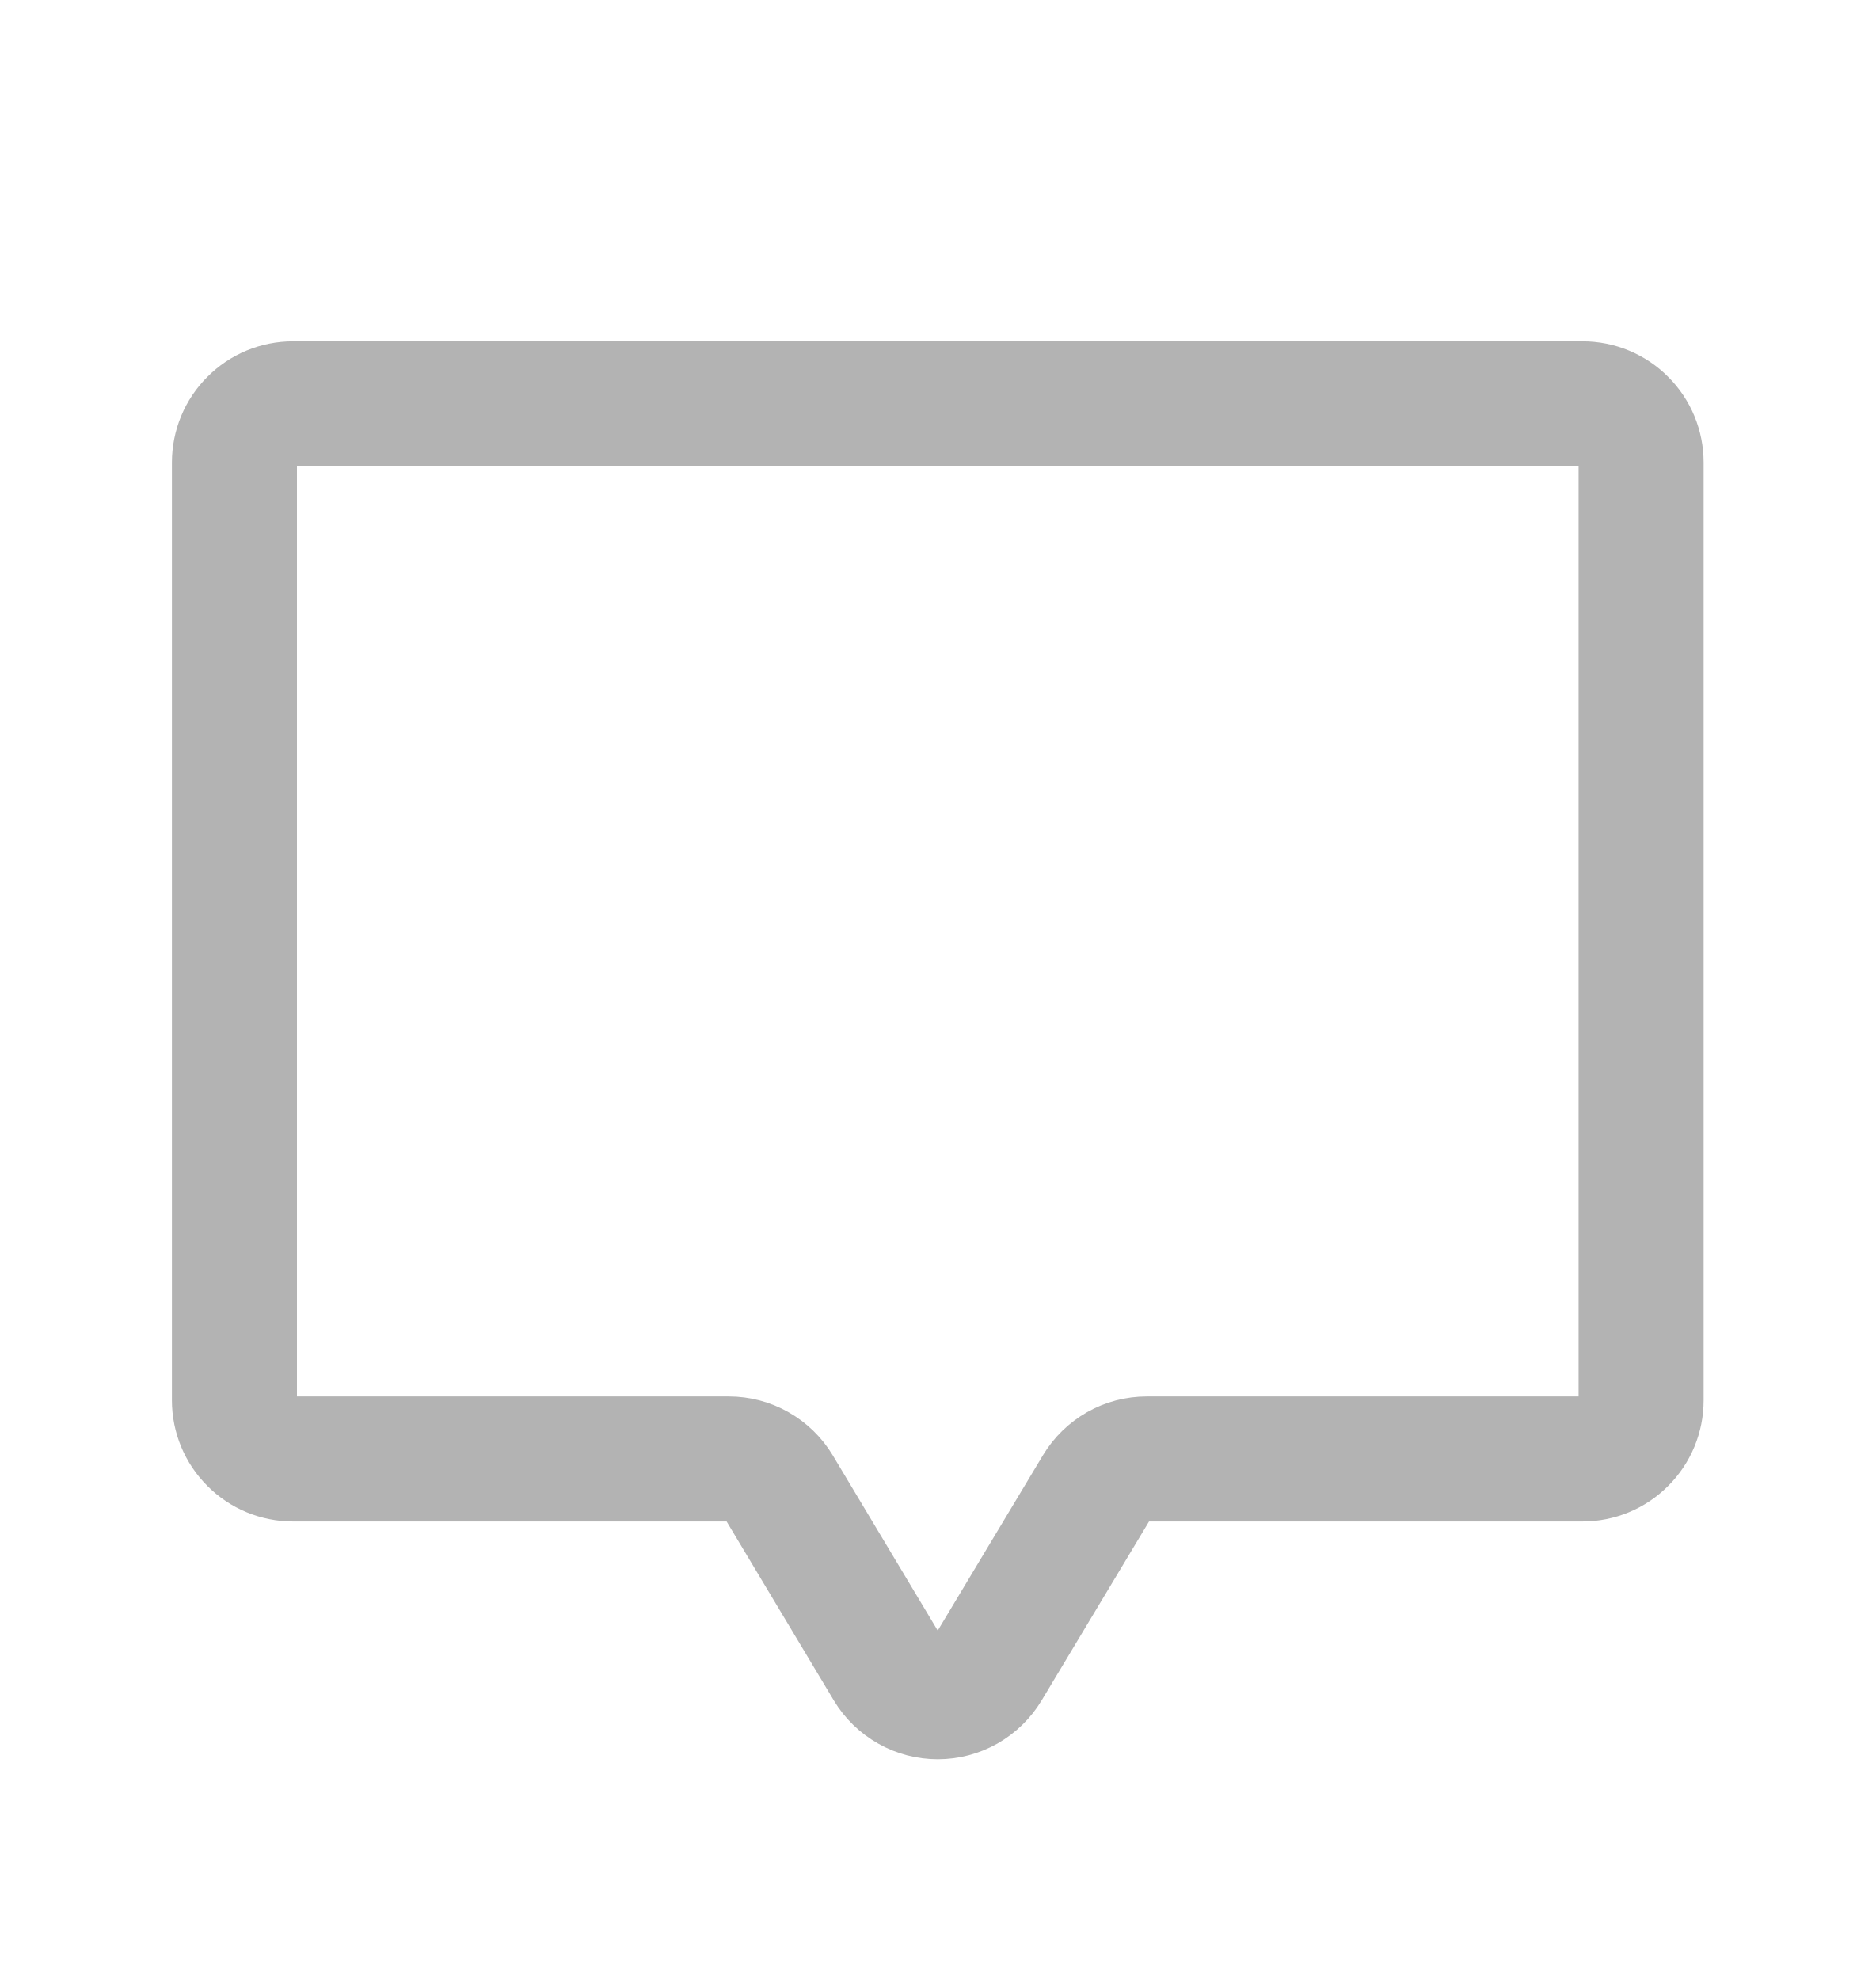
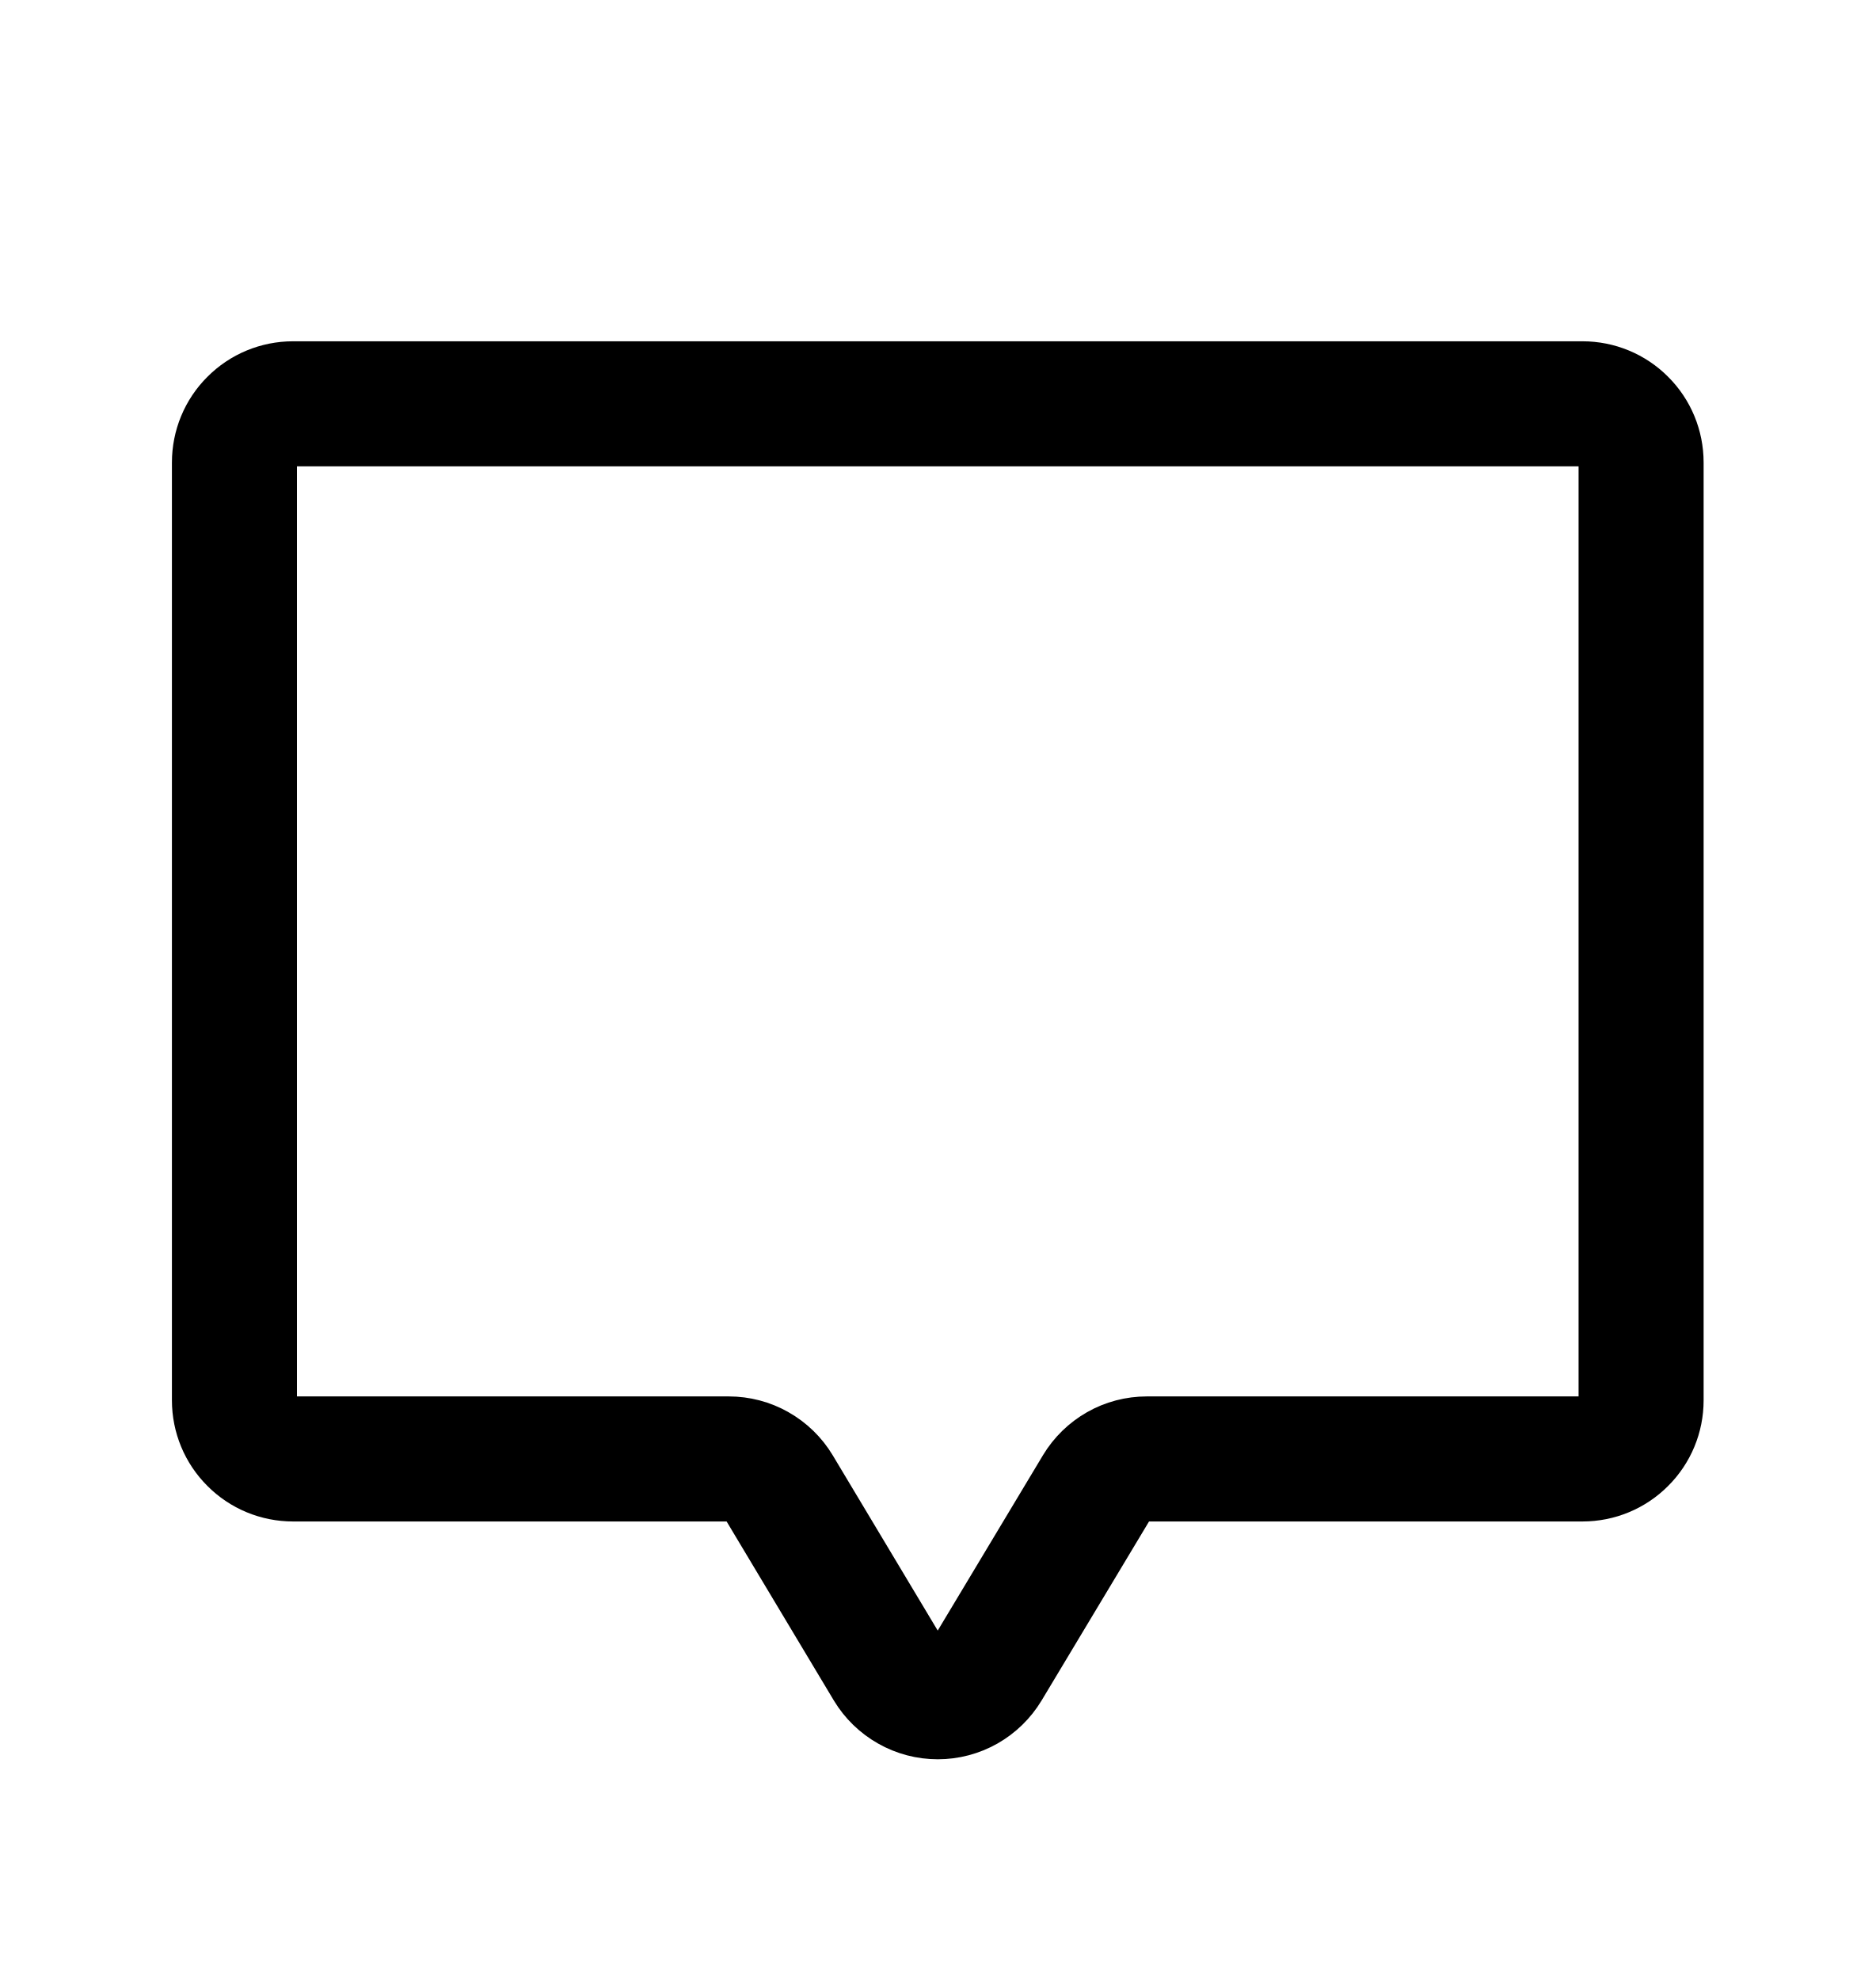
<svg xmlns="http://www.w3.org/2000/svg" width="18" height="19" viewBox="0 0 18 19" fill="none">
-   <path d="M10.524 14.273L9.482 16.009C9.432 16.092 9.361 16.161 9.277 16.209C9.192 16.257 9.097 16.282 9 16.282C8.903 16.282 8.807 16.257 8.723 16.209C8.638 16.161 8.567 16.092 8.517 16.009L7.477 14.273C7.427 14.19 7.356 14.121 7.271 14.073C7.187 14.025 7.091 14 6.994 14H2.812C2.663 14 2.52 13.941 2.415 13.835C2.309 13.73 2.25 13.587 2.25 13.438V4.438C2.25 4.288 2.309 4.145 2.415 4.04C2.52 3.934 2.663 3.875 2.812 3.875H15.188C15.337 3.875 15.48 3.934 15.585 4.04C15.691 4.145 15.75 4.288 15.75 4.438V13.438C15.75 13.587 15.691 13.73 15.585 13.835C15.48 13.941 15.337 14 15.188 14H11.006C10.909 14 10.813 14.025 10.729 14.073C10.645 14.121 10.574 14.19 10.524 14.273V14.273Z" stroke="#B3B3B3" stroke-width="1.2" stroke-linecap="round" stroke-linejoin="round" />
+   <path d="M10.524 14.273L9.482 16.009C9.432 16.092 9.361 16.161 9.277 16.209C9.192 16.257 9.097 16.282 9 16.282C8.903 16.282 8.807 16.257 8.723 16.209C8.638 16.161 8.567 16.092 8.517 16.009L7.477 14.273C7.427 14.19 7.356 14.121 7.271 14.073C7.187 14.025 7.091 14 6.994 14H2.812C2.663 14 2.52 13.941 2.415 13.835C2.309 13.73 2.25 13.587 2.25 13.438V4.438C2.25 4.288 2.309 4.145 2.415 4.04C2.52 3.934 2.663 3.875 2.812 3.875H15.188C15.337 3.875 15.48 3.934 15.585 4.04C15.691 4.145 15.75 4.288 15.75 4.438V13.438C15.75 13.587 15.691 13.73 15.585 13.835C15.48 13.941 15.337 14 15.188 14H11.006C10.909 14 10.813 14.025 10.729 14.073C10.645 14.121 10.574 14.19 10.524 14.273V14.273Z" stroke="currentColor" stroke-width="1.2" stroke-linecap="round" stroke-linejoin="round" />
</svg>
